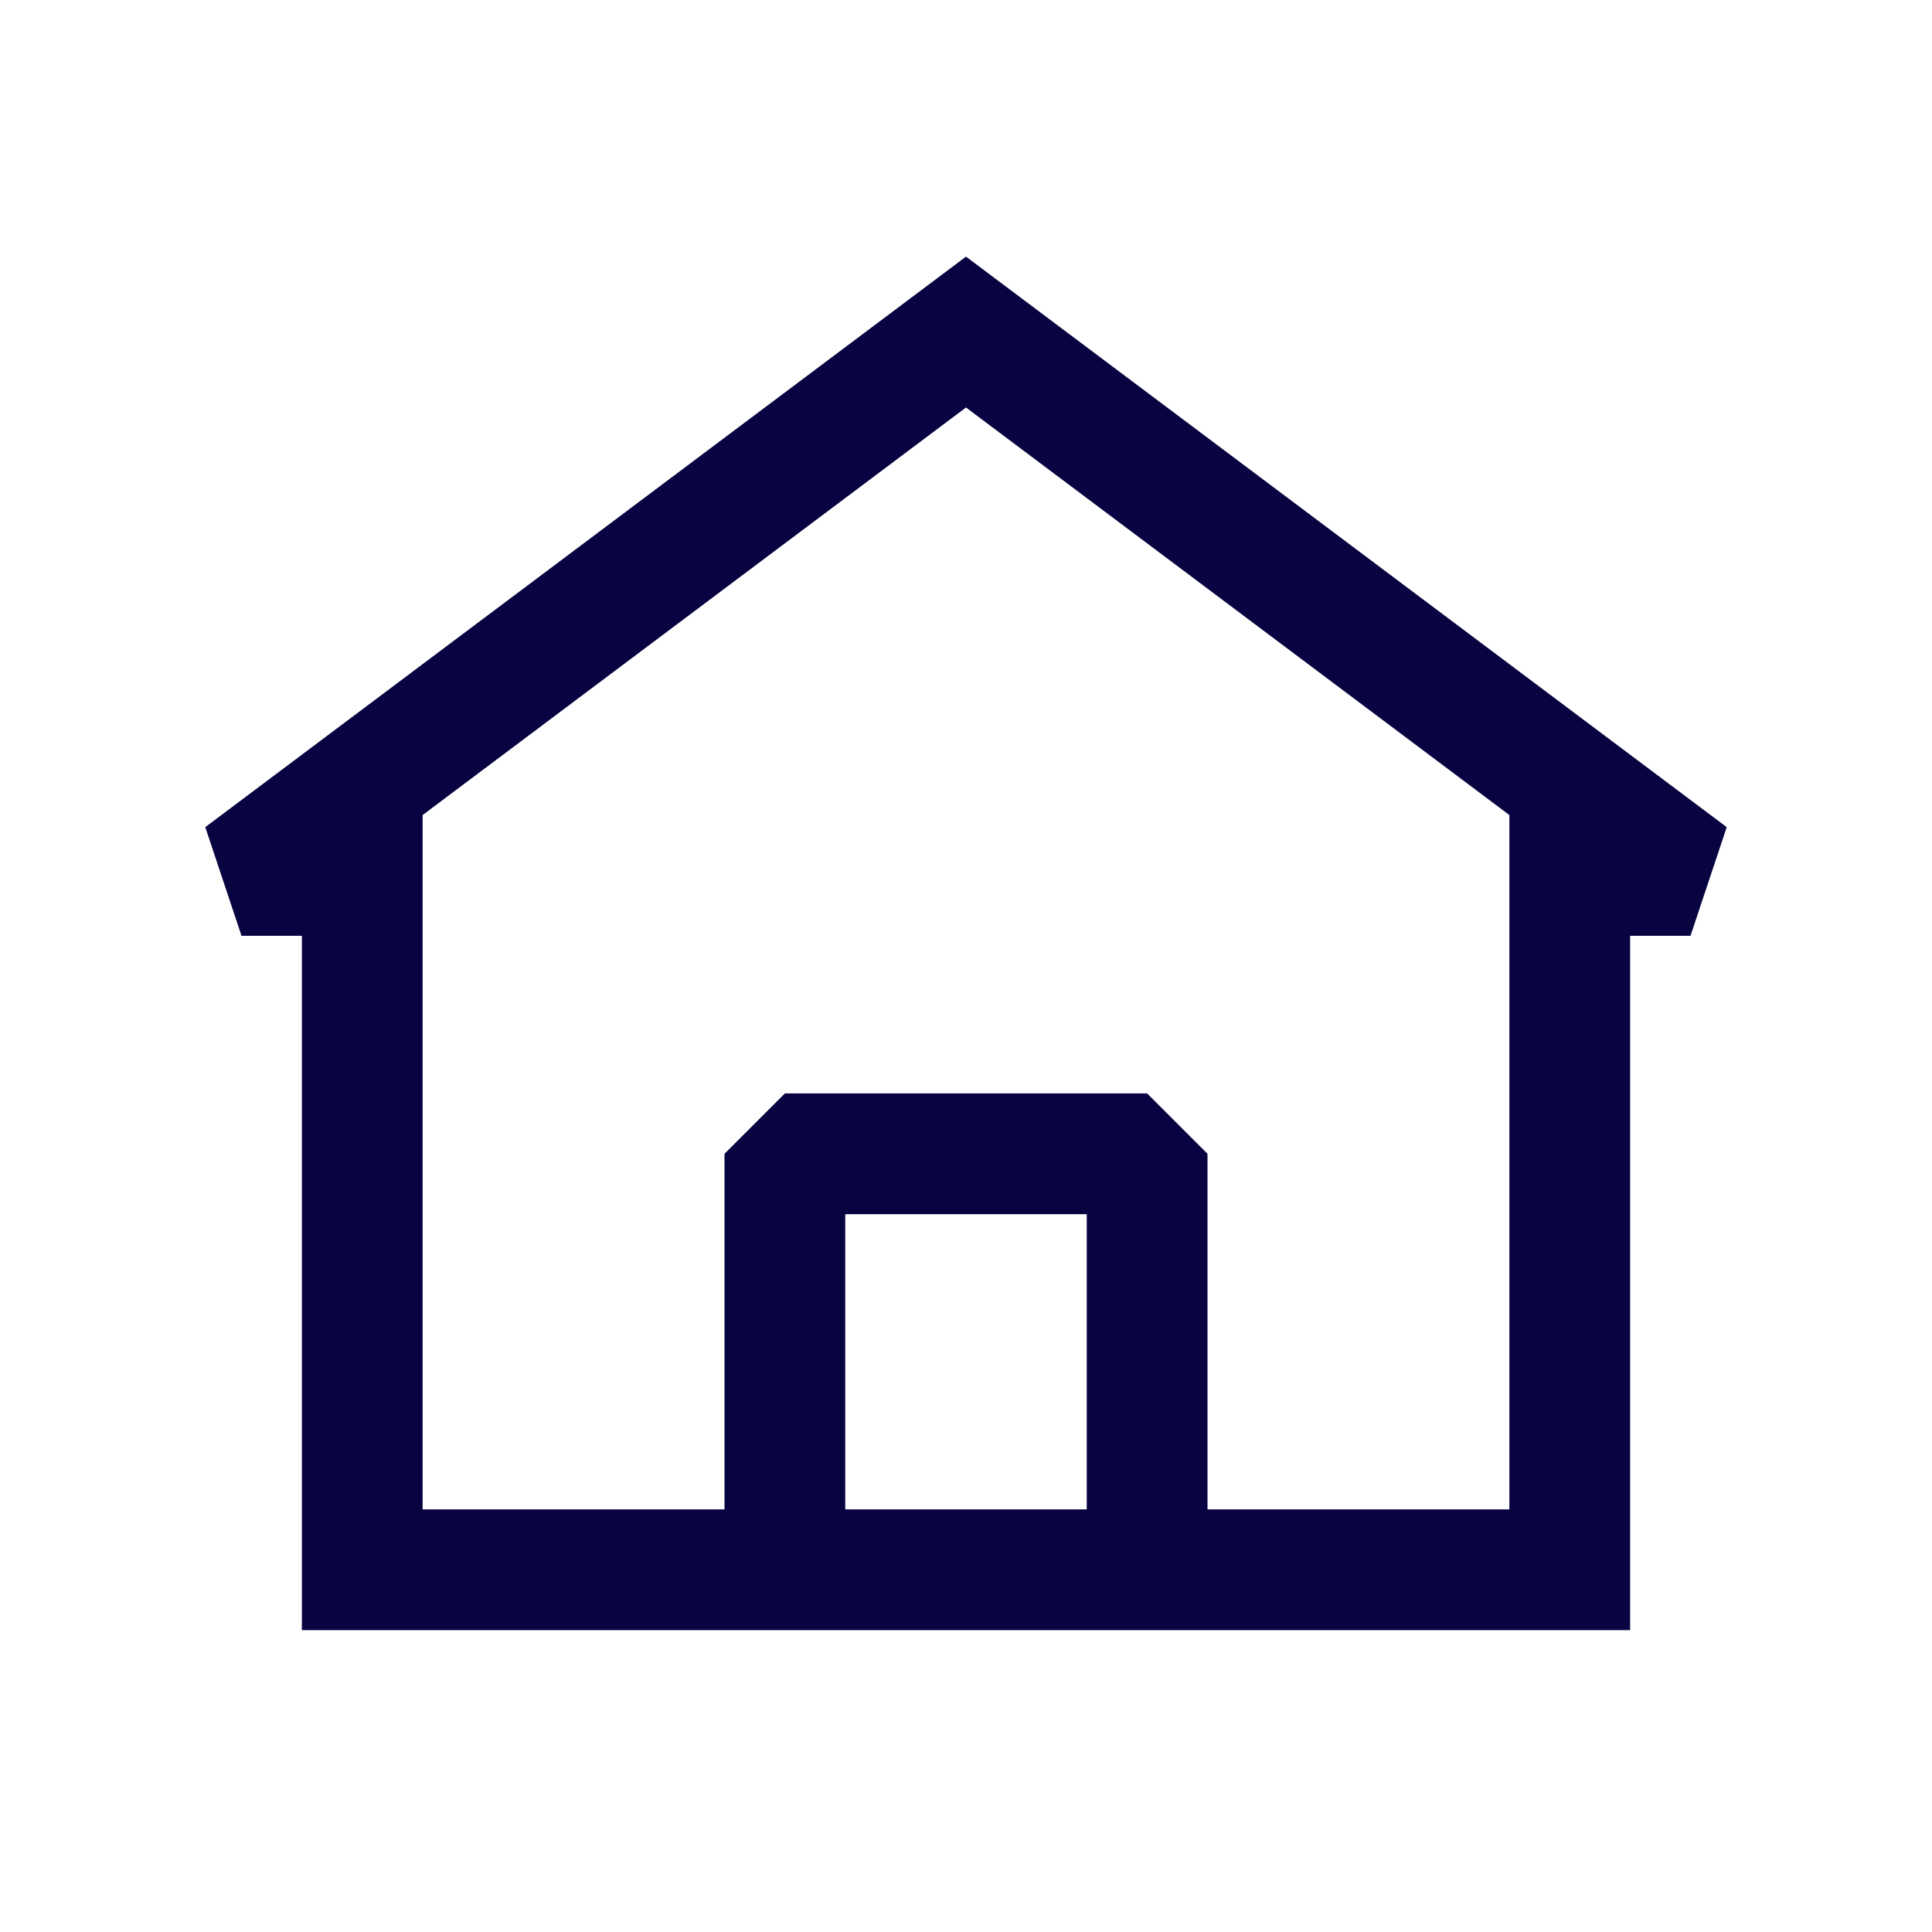
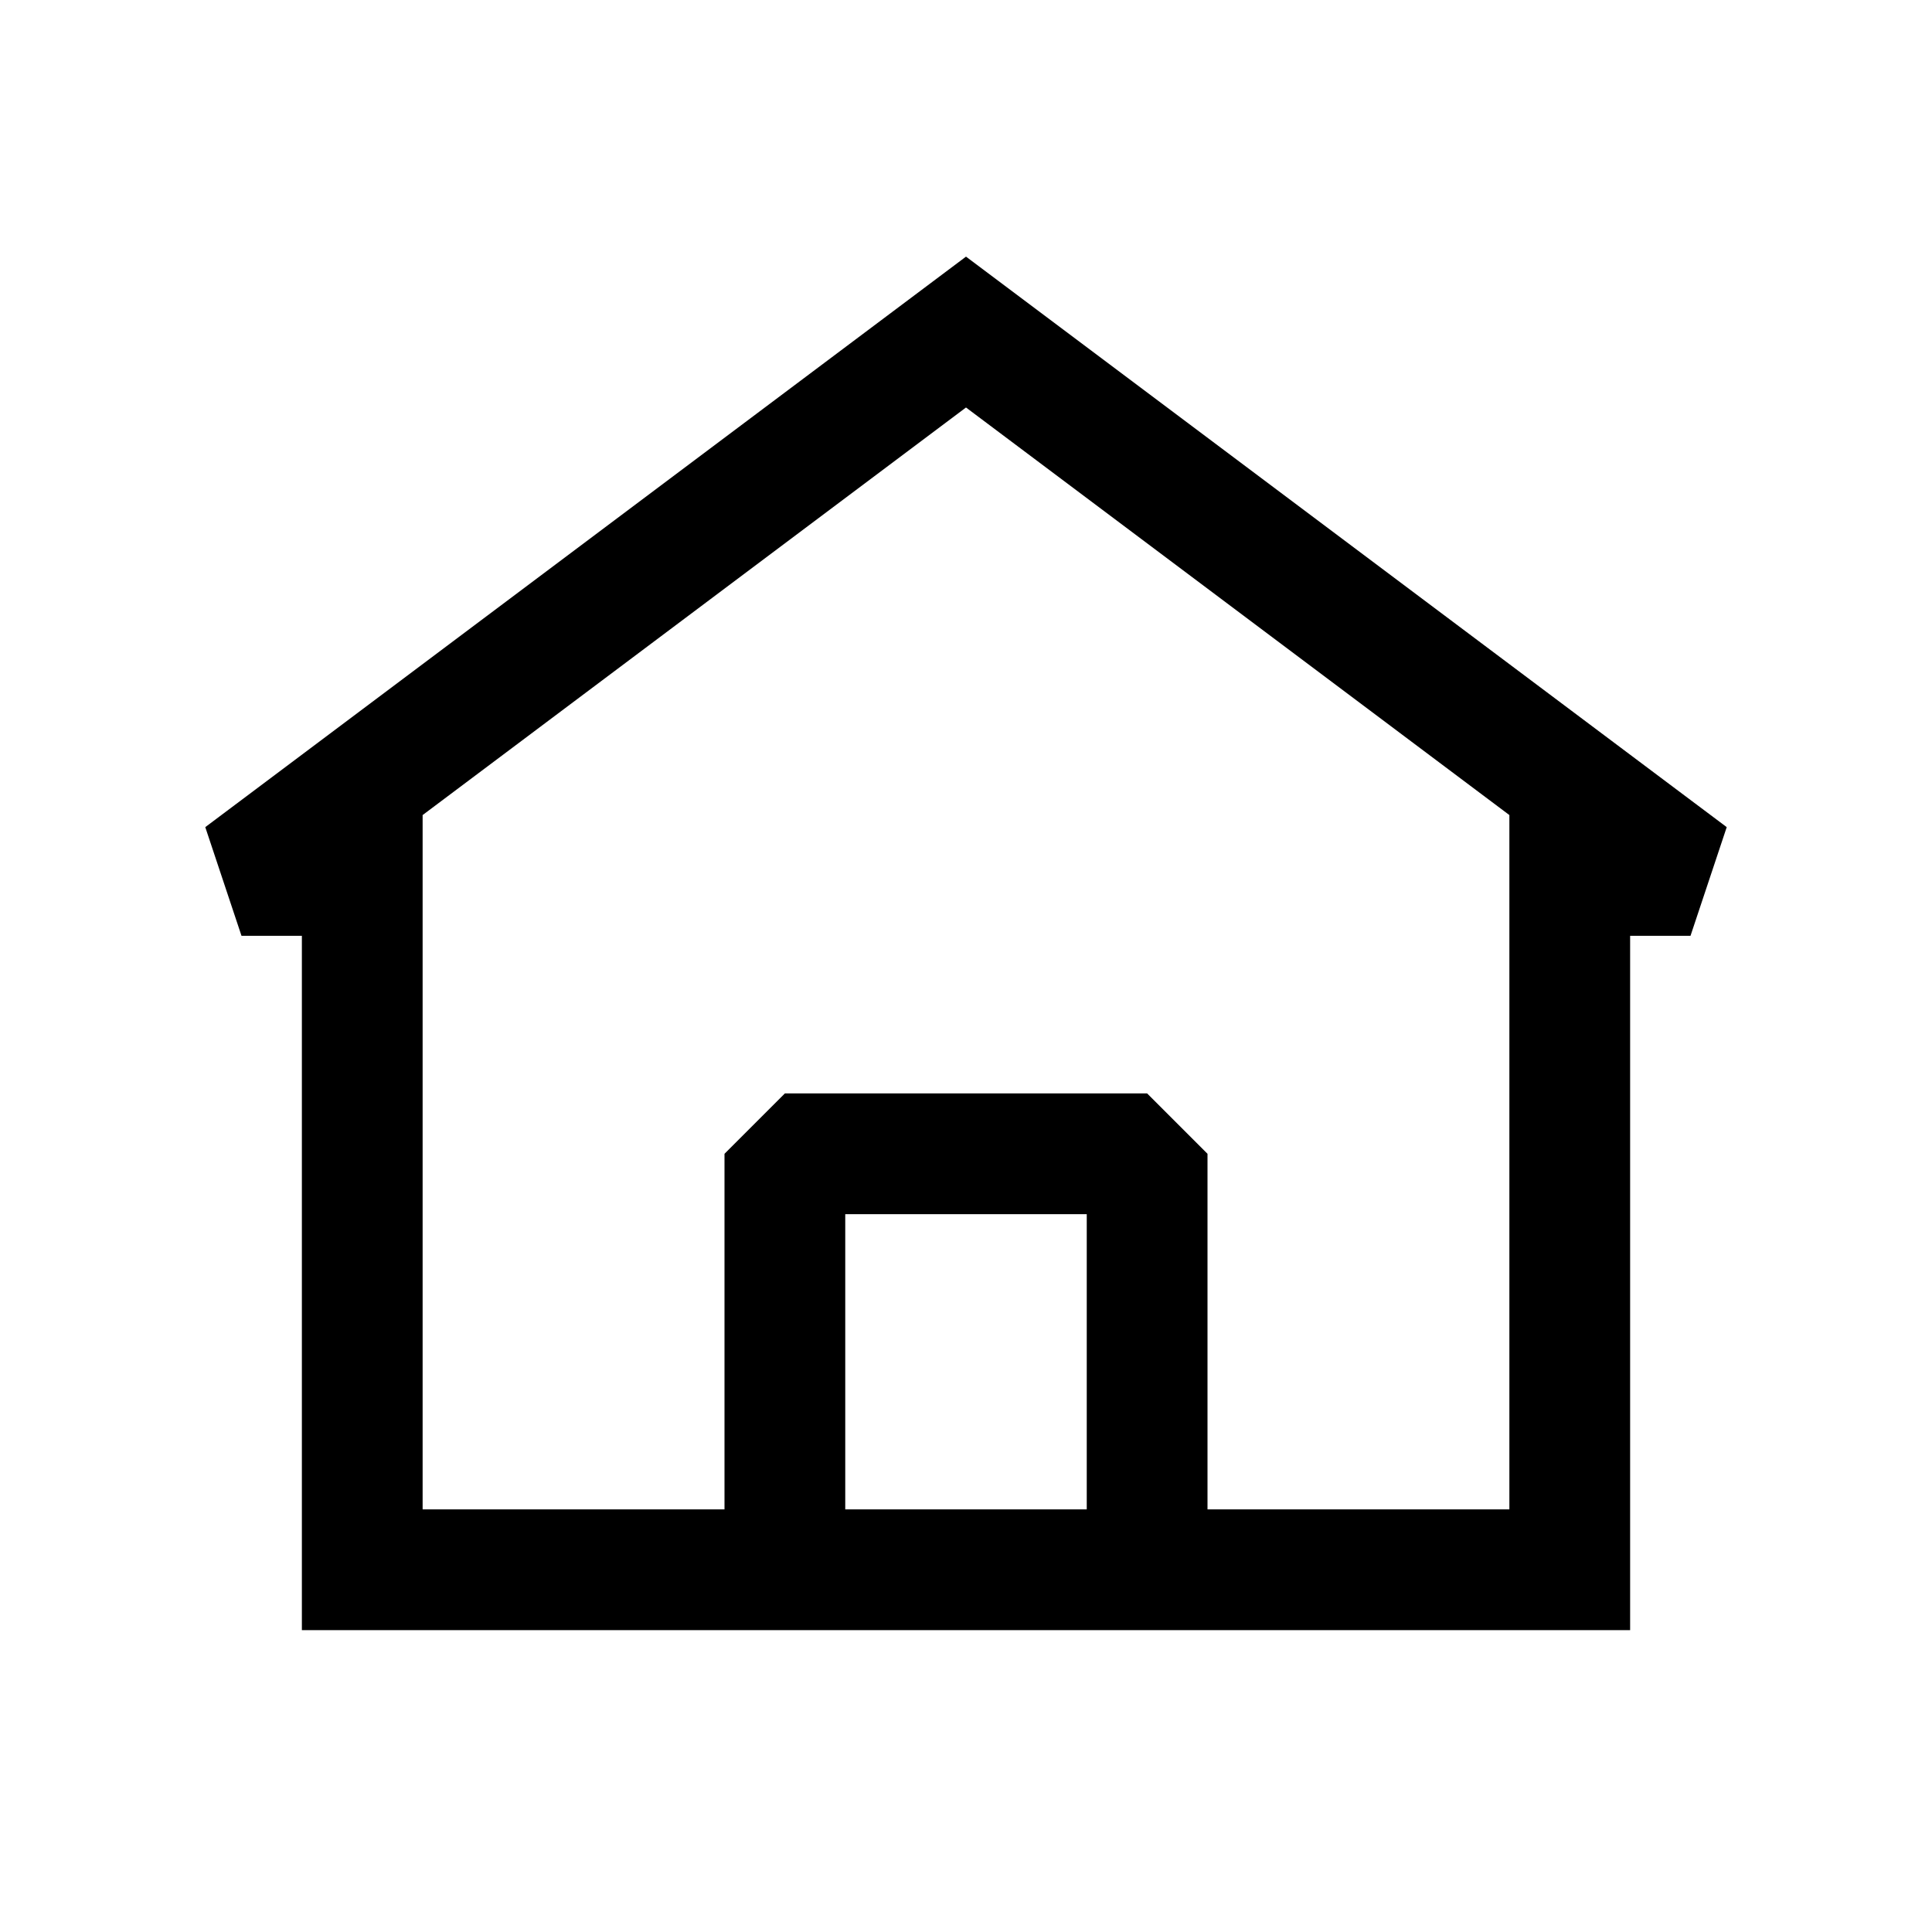
<svg xmlns="http://www.w3.org/2000/svg" width="800px" height="800px" viewBox="0 0 24 24" fill="none">
-   <path fill-rule="evenodd" clip-rule="evenodd" d="M21.45 10.275L12 3.188L2.55 10.275L3 11.625H3.75V20.25H20.25V11.625H21L21.45 10.275ZM5.25 18.75V10.125L12 5.062L18.75 10.125V18.75H15V14.333L14.25 13.583H9.75L9 14.333V18.75H5.25ZM10.5 18.75H13.5V15.083H10.5V18.75Z" fill="#080341" />
+   <path fill-rule="evenodd" clip-rule="evenodd" d="M21.45 10.275L12 3.188L2.55 10.275L3 11.625H3.75V20.25H20.25V11.625H21L21.45 10.275ZM5.25 18.75V10.125L12 5.062L18.75 10.125V18.75H15V14.333L14.25 13.583H9.75L9 14.333V18.75H5.25ZM10.5 18.75H13.5V15.083H10.5V18.75Z" fill="#000000" />
</svg>
